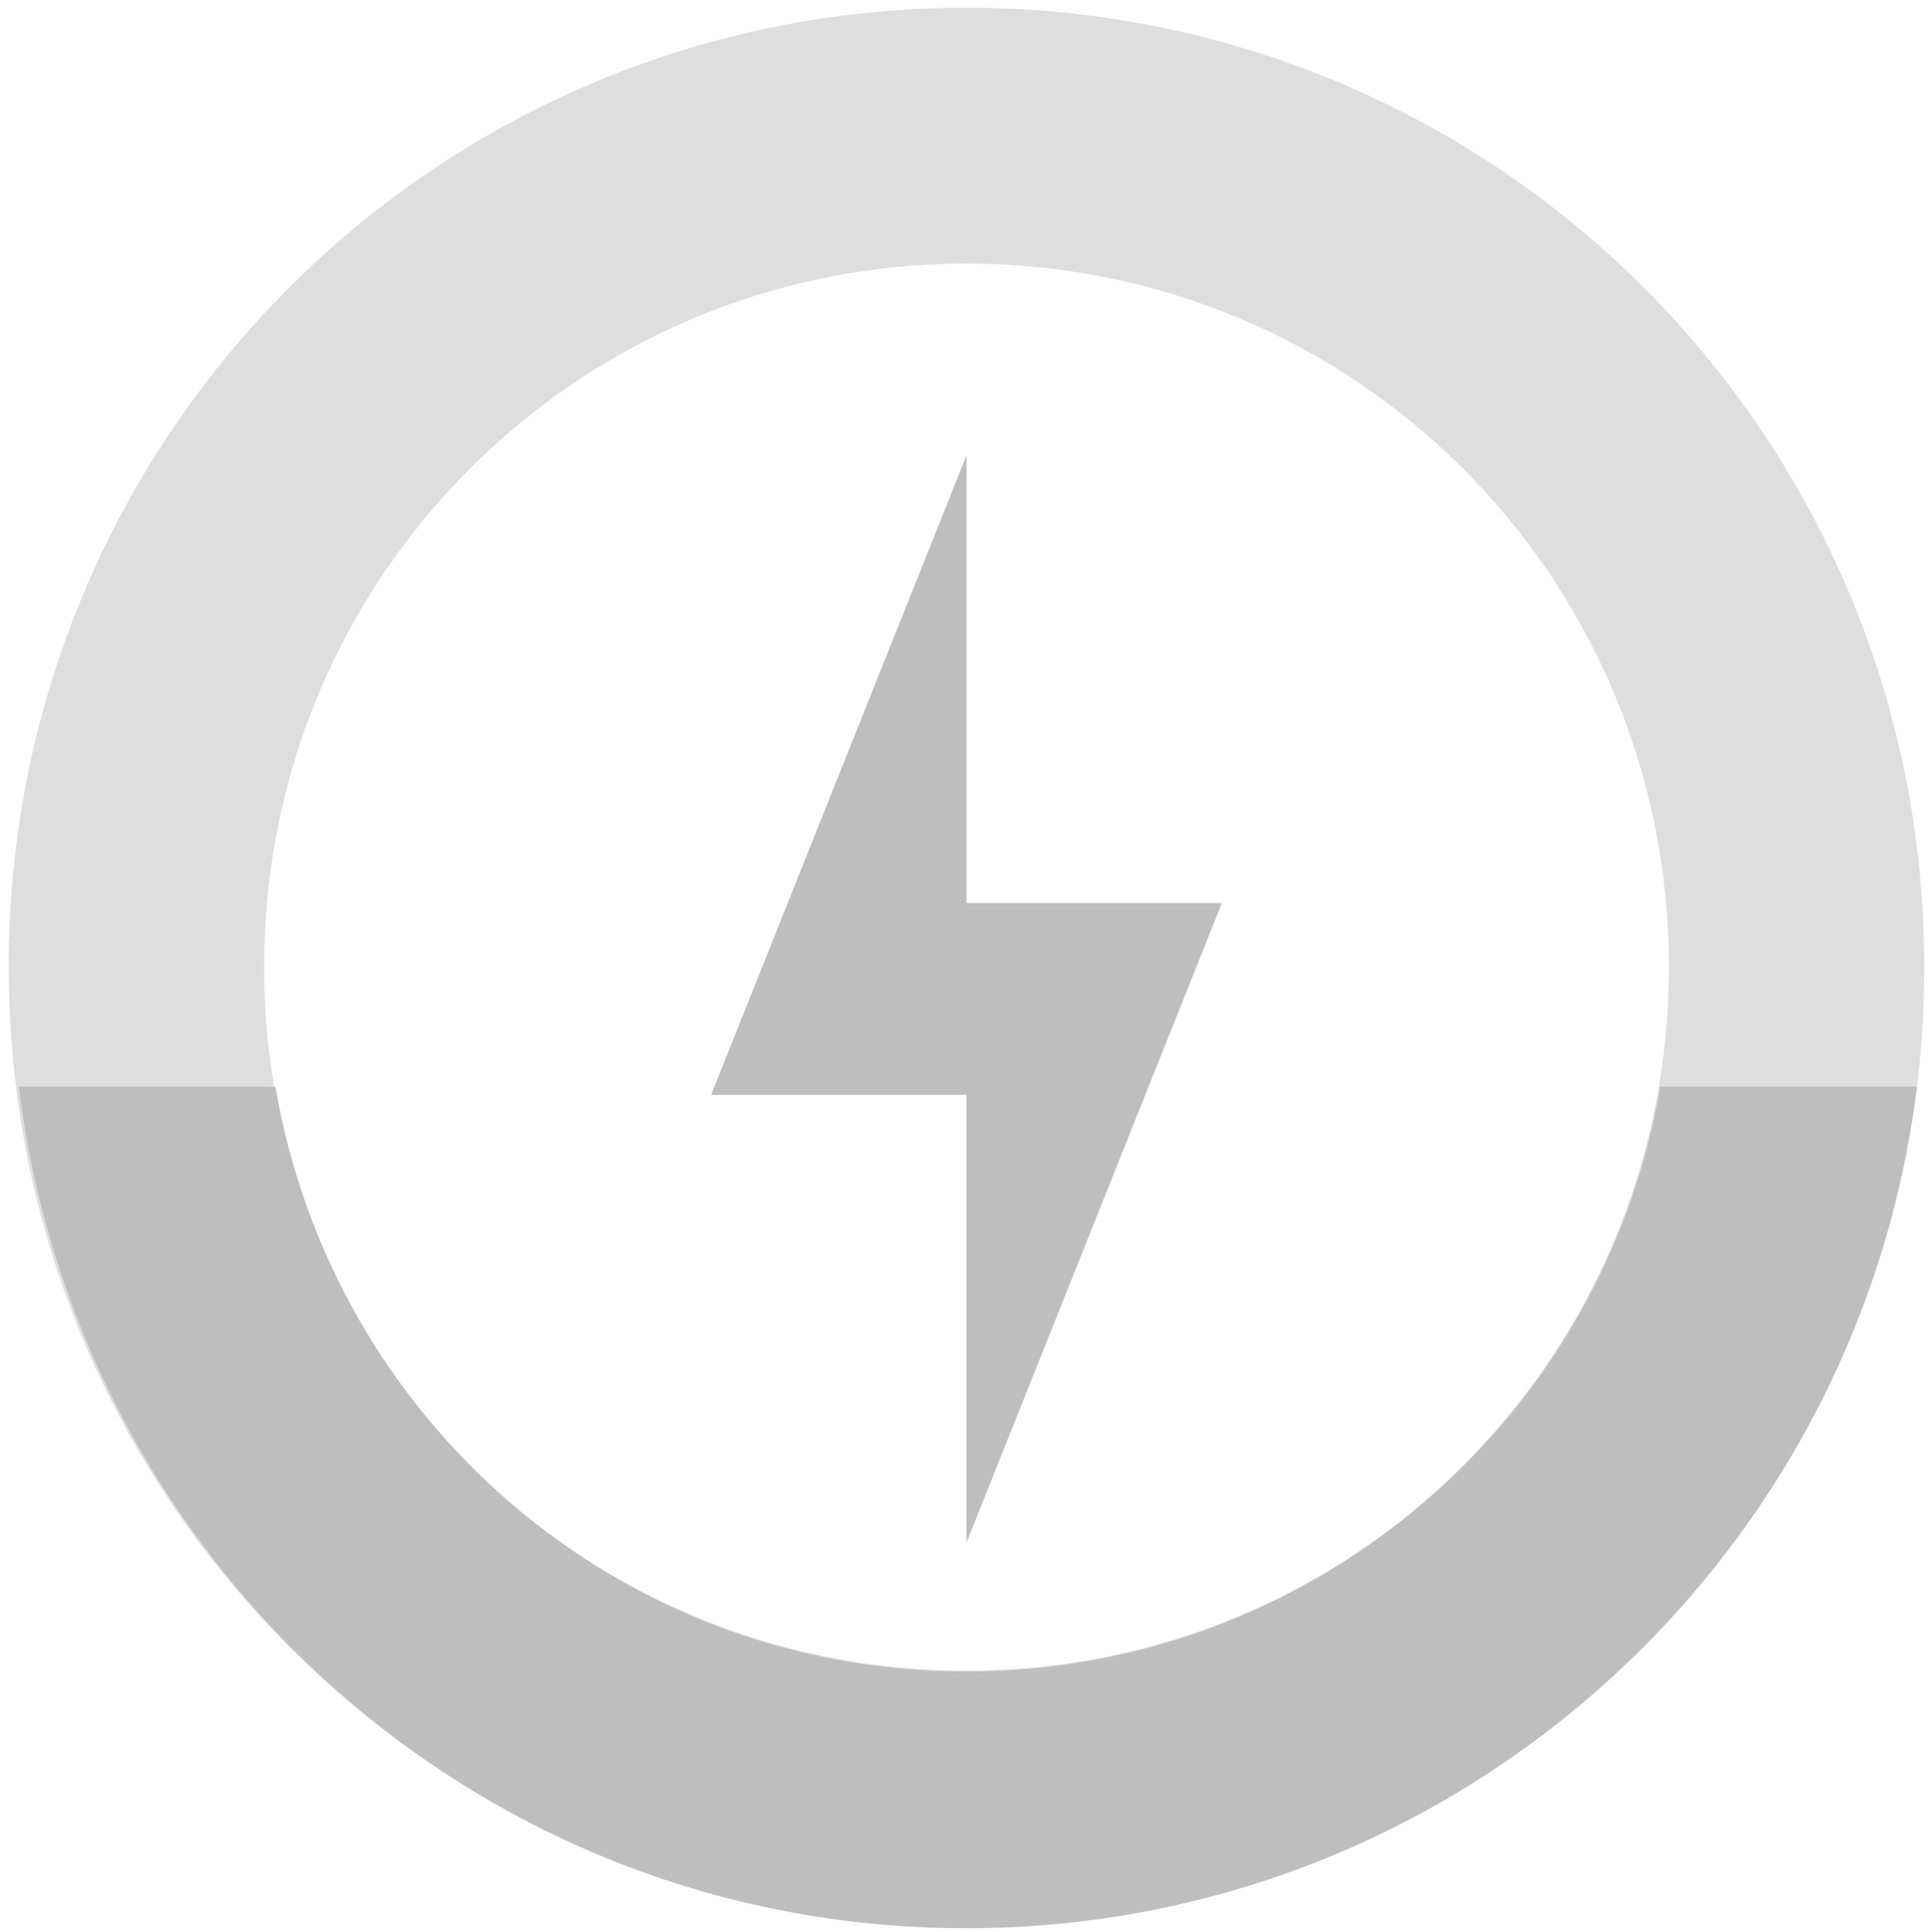
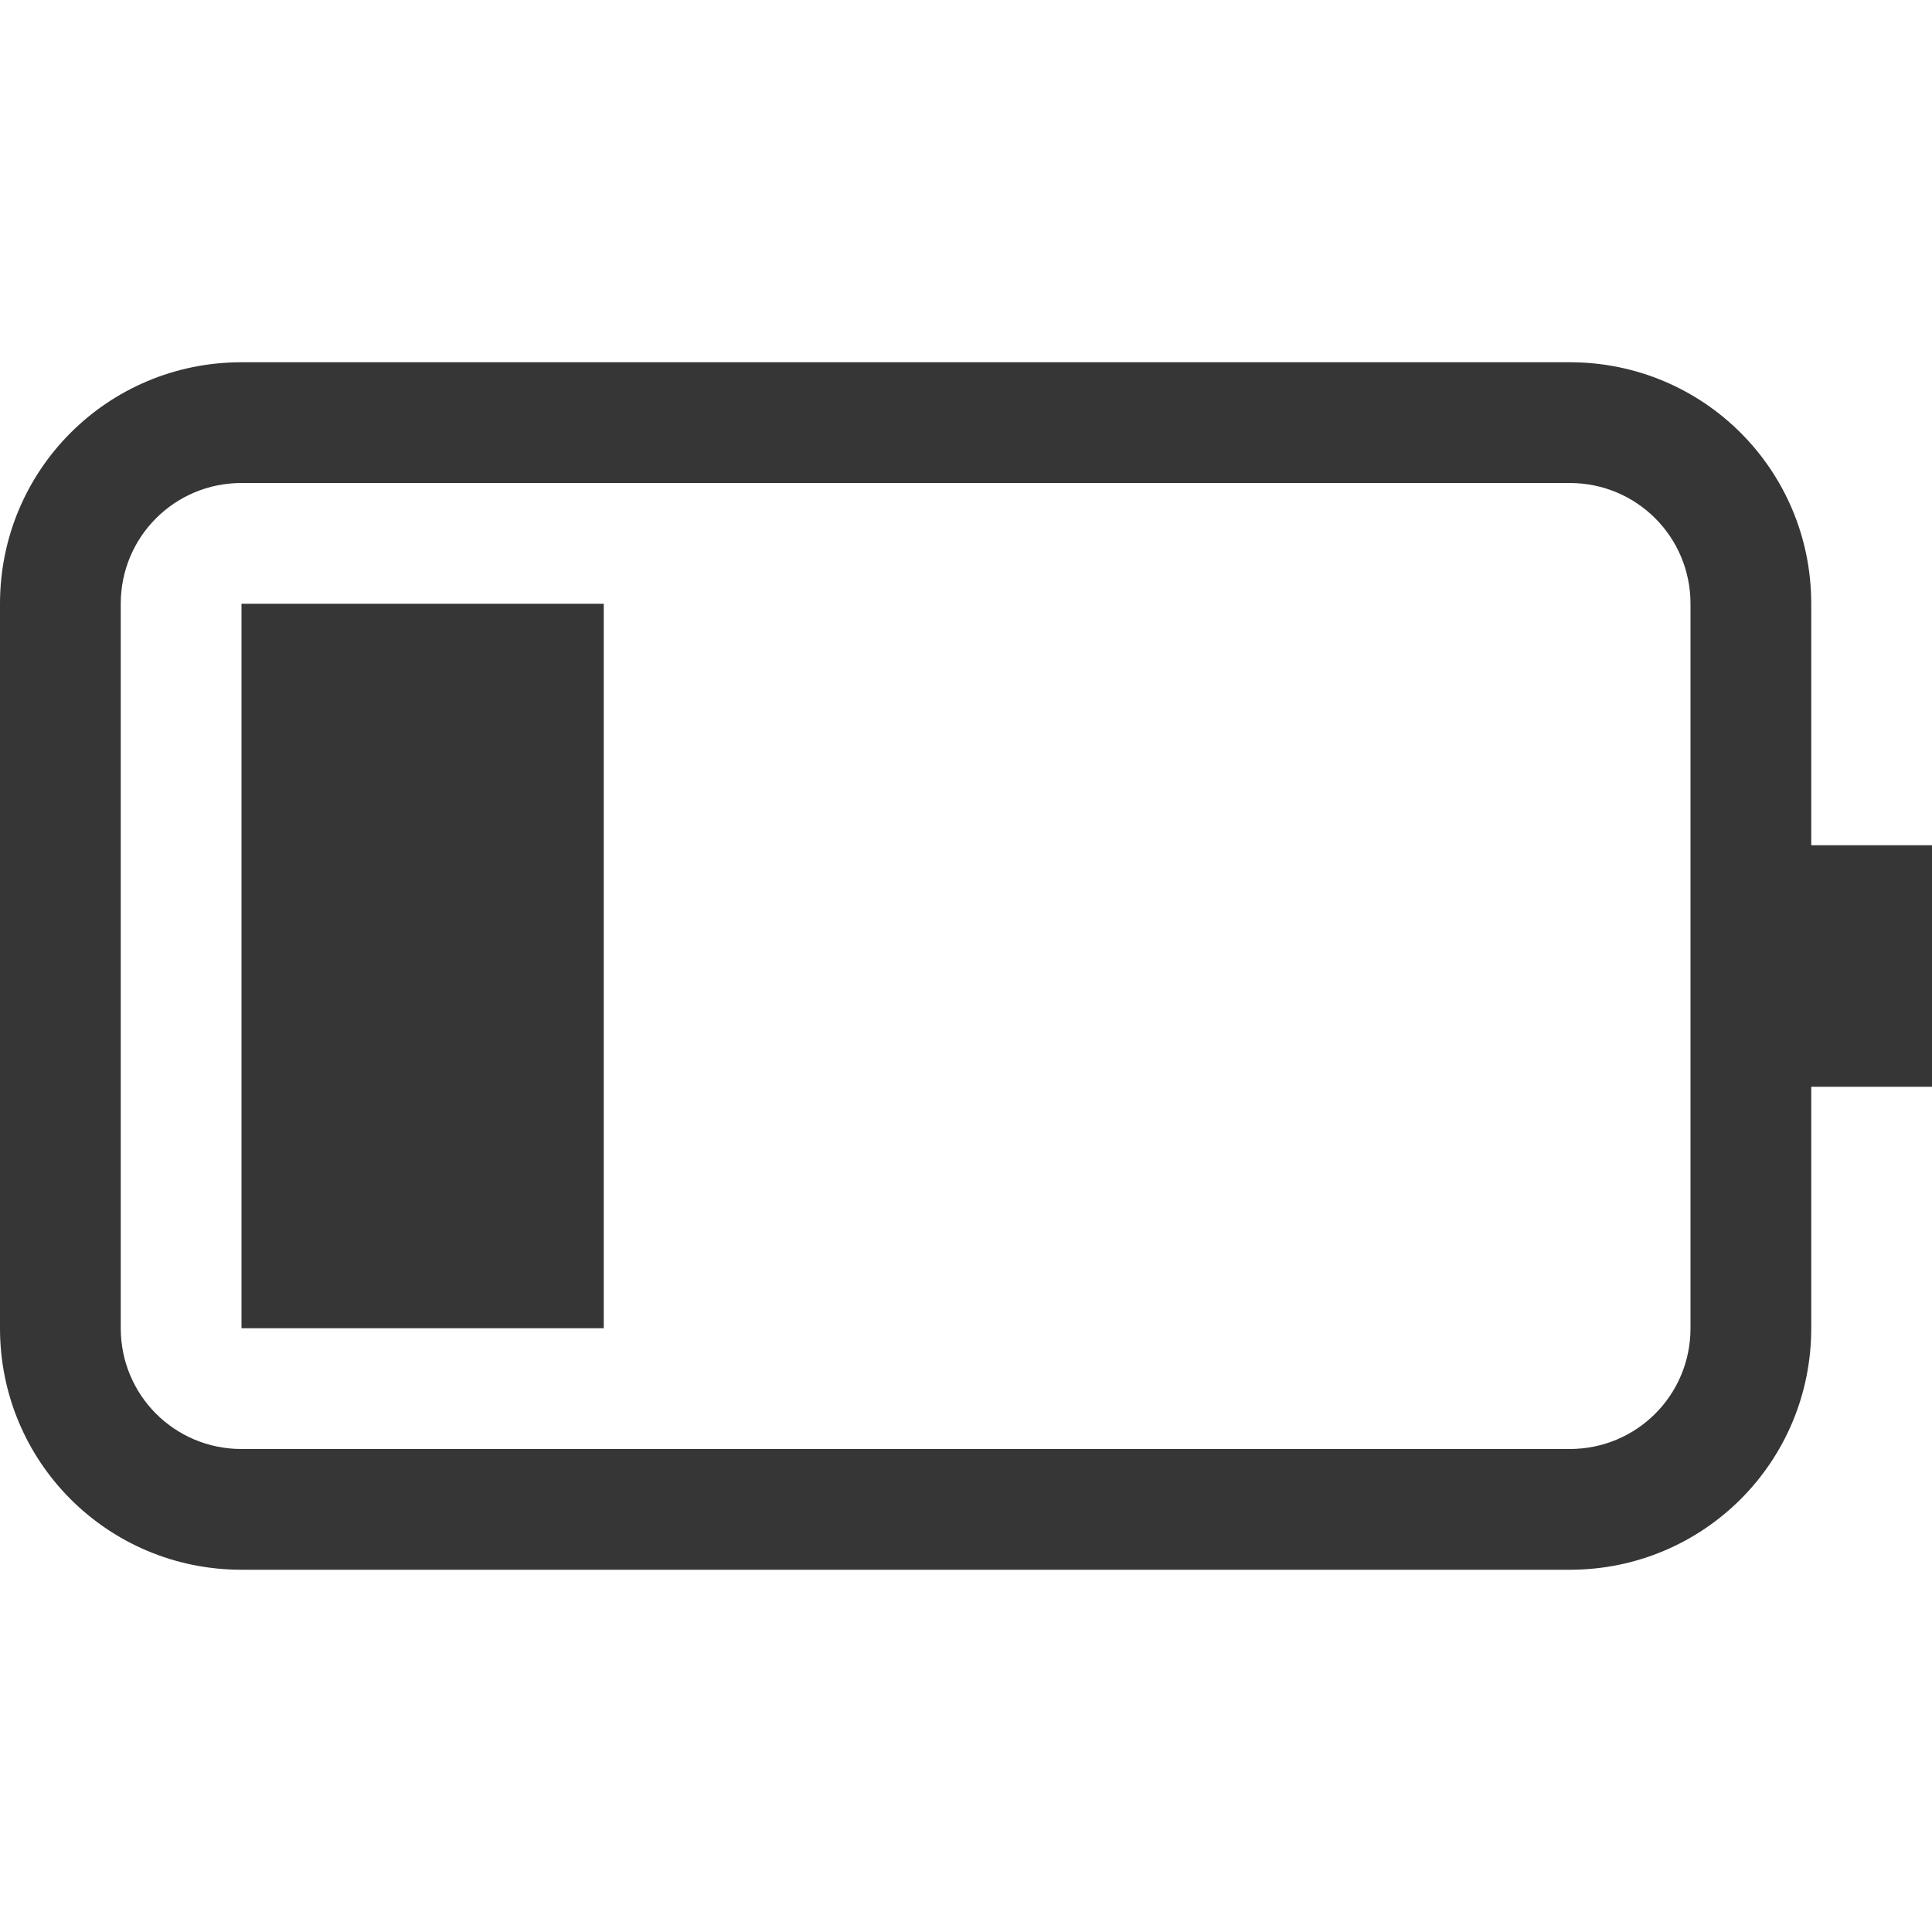
- <svg xmlns="http://www.w3.org/2000/svg" xmlns:xlink="http://www.w3.org/1999/xlink" version="1.0" width="16" height="16" id="svg2" style="display:inline">
-   <defs id="defs4">
-     <linearGradient id="linearGradient4081">
-       <stop id="stop4083" style="stop-color:#aaaaaa;stop-opacity:1" offset="0" />
-       <stop id="stop4085" style="stop-color:#f0f0f0;stop-opacity:1" offset="1" />
-     </linearGradient>
-     <linearGradient x1="39" y1="72" x2="39.196" y2="24.267" id="linearGradient3763" xlink:href="#linearGradient4081" gradientUnits="userSpaceOnUse" />
-     <linearGradient x1="44" y1="66" x2="44" y2="30.943" id="linearGradient3636" xlink:href="#linearGradient4081" gradientUnits="userSpaceOnUse" />
-     <linearGradient id="linearGradient4081-3">
-       <stop offset="0" style="stop-color:#aaaaaa;stop-opacity:1" id="stop4083-2" />
-       <stop offset="1" style="stop-color:#f0f0f0;stop-opacity:1" id="stop4085-3" />
-     </linearGradient>
-     <linearGradient id="linearGradient3295-9-7">
-       <stop offset="0" style="stop-color:#559829;stop-opacity:1" id="stop3297-2-1" />
-       <stop offset="1" style="stop-color:#86c837;stop-opacity:1" id="stop3299-0-9" />
-     </linearGradient>
-     <linearGradient gradientTransform="translate(0,-74)" gradientUnits="userSpaceOnUse" xlink:href="#linearGradient3295-9-7" id="linearGradient2891" y2="28" x2="39" y1="68" x1="39" />
-     <linearGradient id="linearGradient4081-1">
-       <stop offset="0" style="stop-color:#aaaaaa;stop-opacity:1" id="stop4083-7" />
-       <stop offset="1" style="stop-color:#f0f0f0;stop-opacity:1" id="stop4085-6" />
-     </linearGradient>
-   </defs>
-   <path style="opacity:0.5;fill:#bebebe;fill-opacity:1;stroke:none" d="m 8.004,0.064 c -4.394,0 -7.932,3.543 -7.932,7.945 0,4.401 3.538,7.945 7.932,7.945 4.394,0 7.932,-3.543 7.932,-7.945 0,-4.401 -3.538,-7.945 -7.932,-7.945 z m 0,2.119 c 3.223,0 5.817,2.598 5.817,5.826 0,3.228 -2.594,5.826 -5.817,5.826 -3.223,0 -5.817,-2.598 -5.817,-5.826 0,-3.228 2.594,-5.826 5.817,-5.826 z" id="rect4116" />
-   <path id="path3796" d="m 8.004,3.771 -2.115,5.296 2.115,0 0,3.708 2.115,-5.296 -2.115,0 z" style="opacity:1;fill:#bebebe;fill-opacity:1;stroke:none" />
-   <path style="color:#000000;fill:#bebebe;fill-opacity:1;fill-rule:evenodd;stroke:none;stroke-width:4;marker:none;visibility:visible;display:inline;overflow:visible;enable-background:accumulate" d="M 0.156 9 C 0.644 12.926 3.944 15.969 8 15.969 C 12.056 15.969 15.387 12.926 15.875 9 L 13.75 9 C 13.281 11.75 10.884 13.844 8 13.844 C 5.117 13.844 2.75 11.75 2.281 9 L 0.156 9 z " id="rect3803" />
+ <svg xmlns="http://www.w3.org/2000/svg" width="16" height="16" version="1.1">
+   <path d="m2 3c-1.108 0-2 0.892-2 2v6c0 1.108 0.892 2 2 2h11c1.108 0 2-0.892 2-2v-2h1v-2h-1v-2c0-1.108-0.892-2-2-2zm0 1h11c0.554 0 1 0.446 1 1v6c0 0.554-0.446 1-1 1h-11c-0.554 0-1-0.446-1-1v-6c0-0.554 0.446-1 1-1z" fill="#363636" stroke-linecap="round" stroke-linejoin="round" stroke-width="1.5" style="paint-order:stroke fill markers" />
+   <rect x="2" y="5" width="3" height="6" rx="0" ry="0" fill="#363636" stroke-linecap="round" stroke-linejoin="round" stroke-width=".783" style="paint-order:stroke fill markers" />
</svg>
